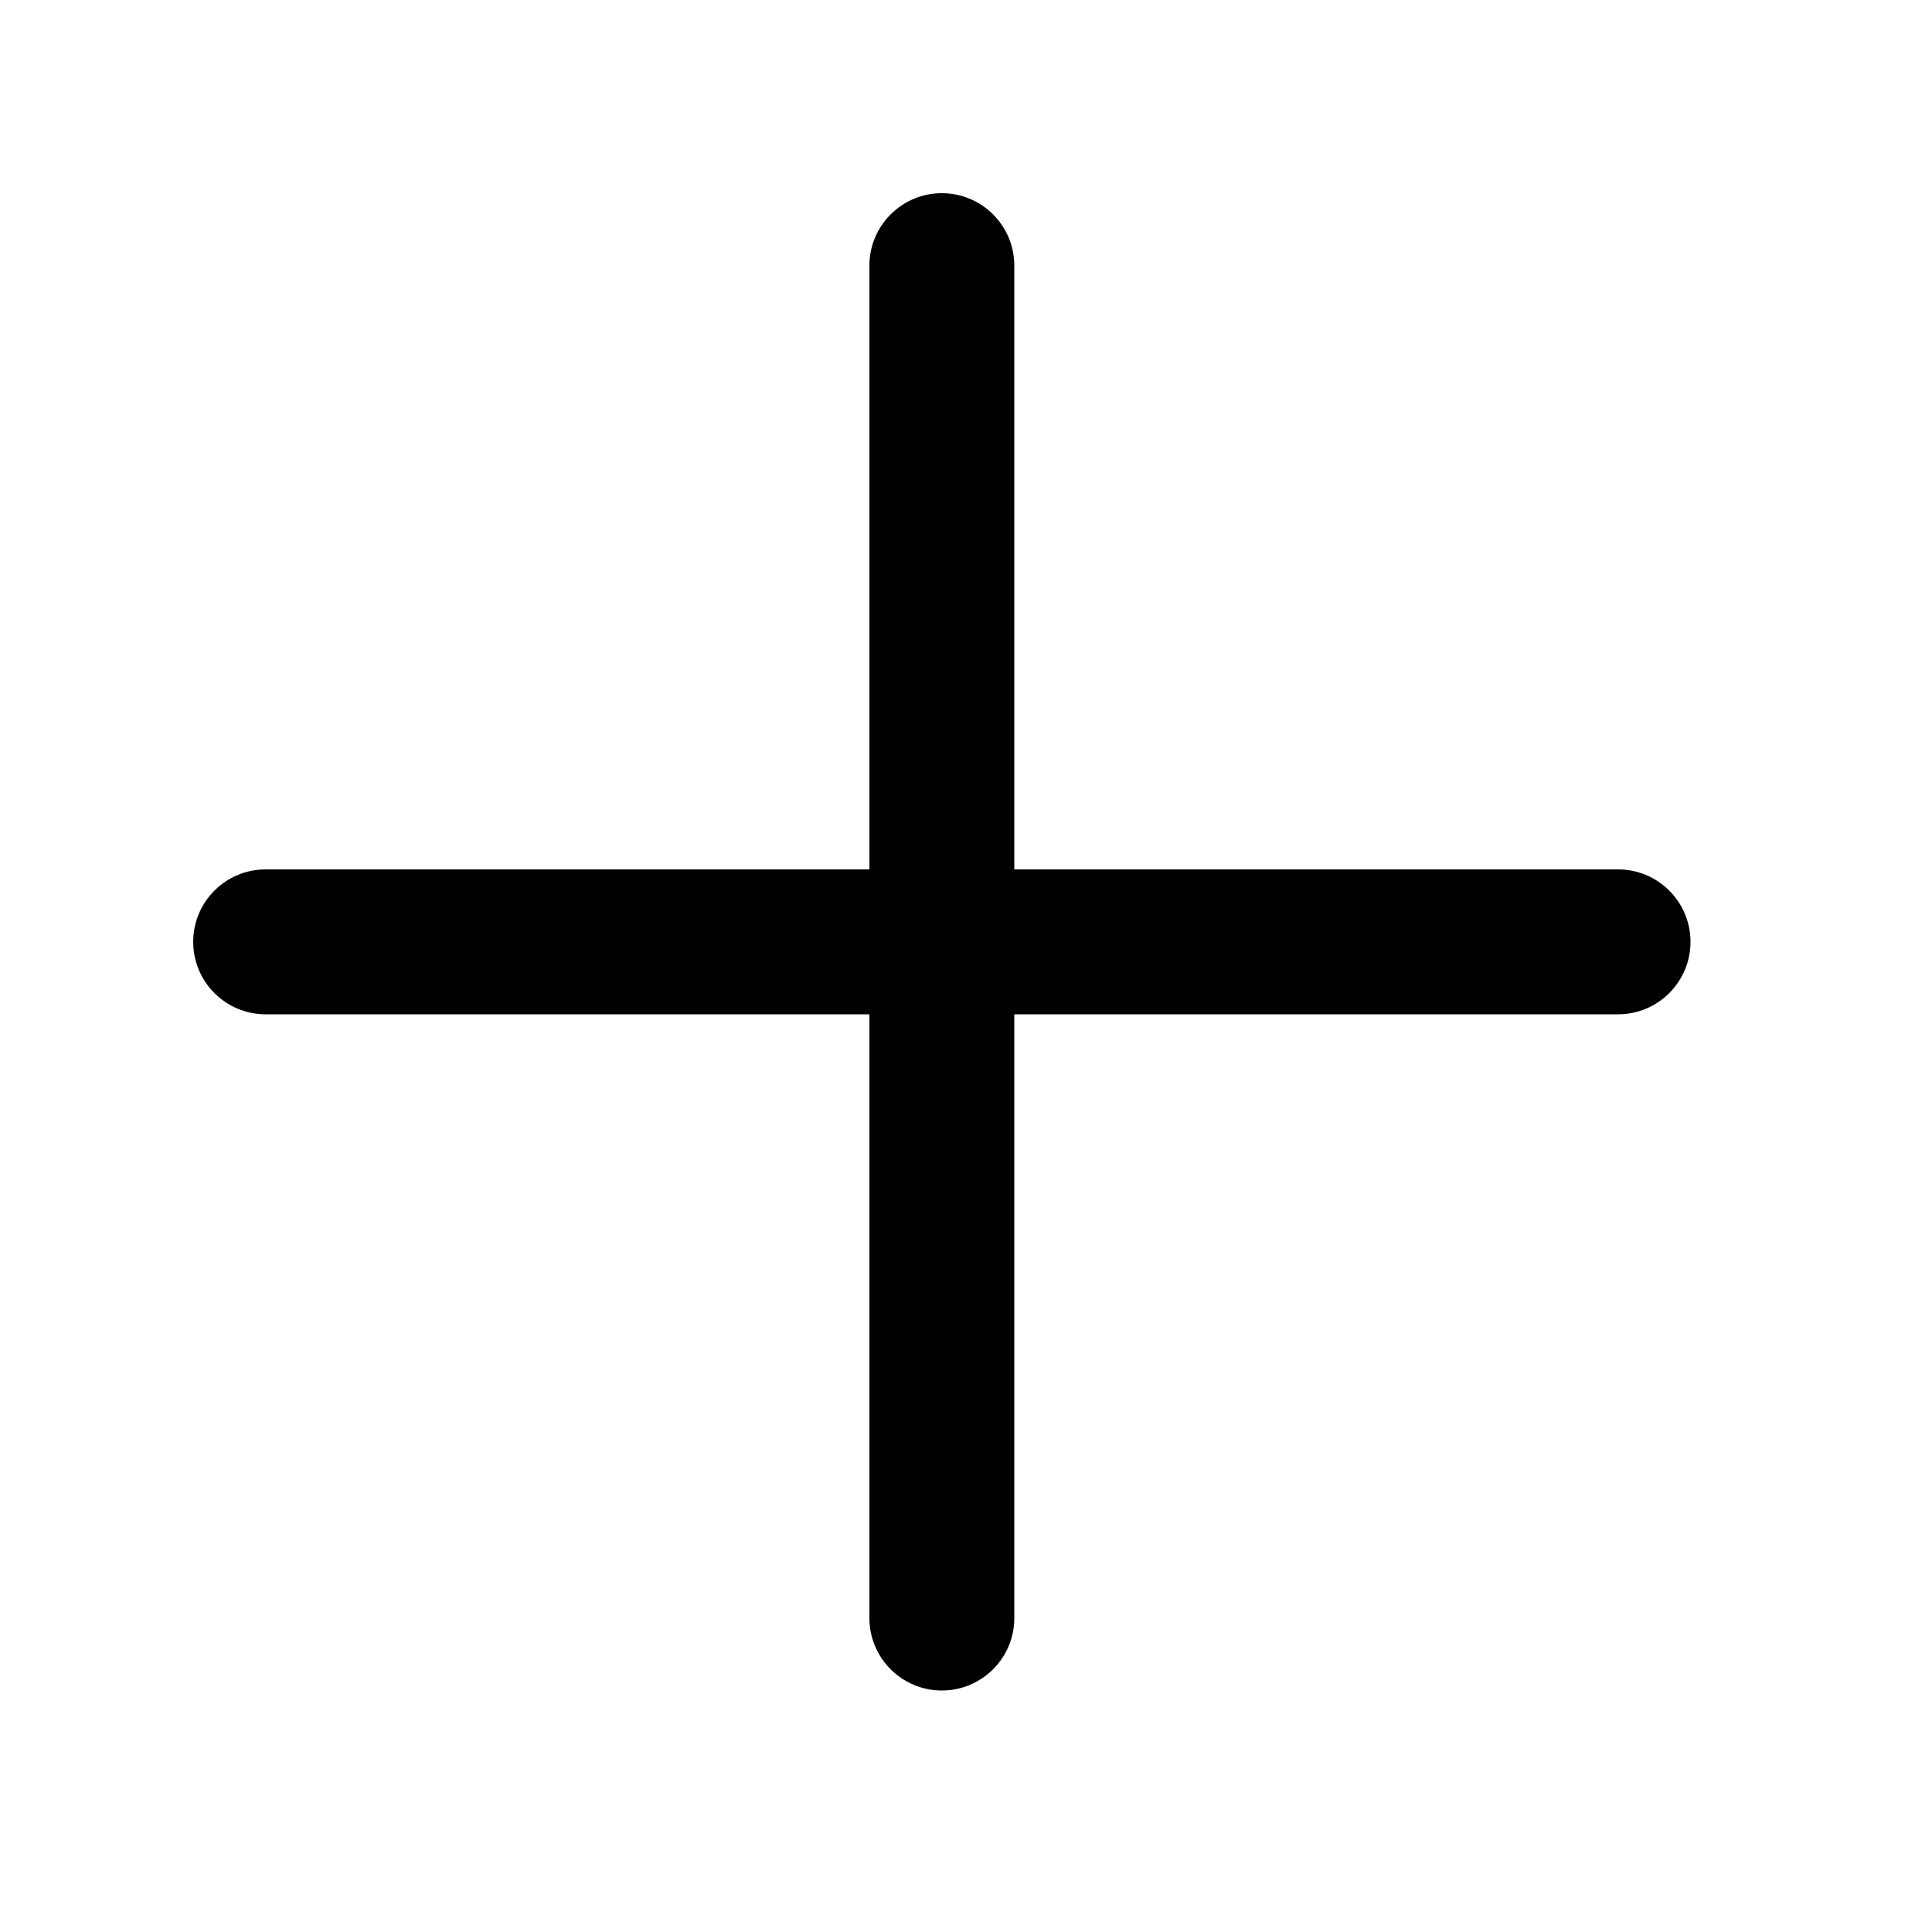
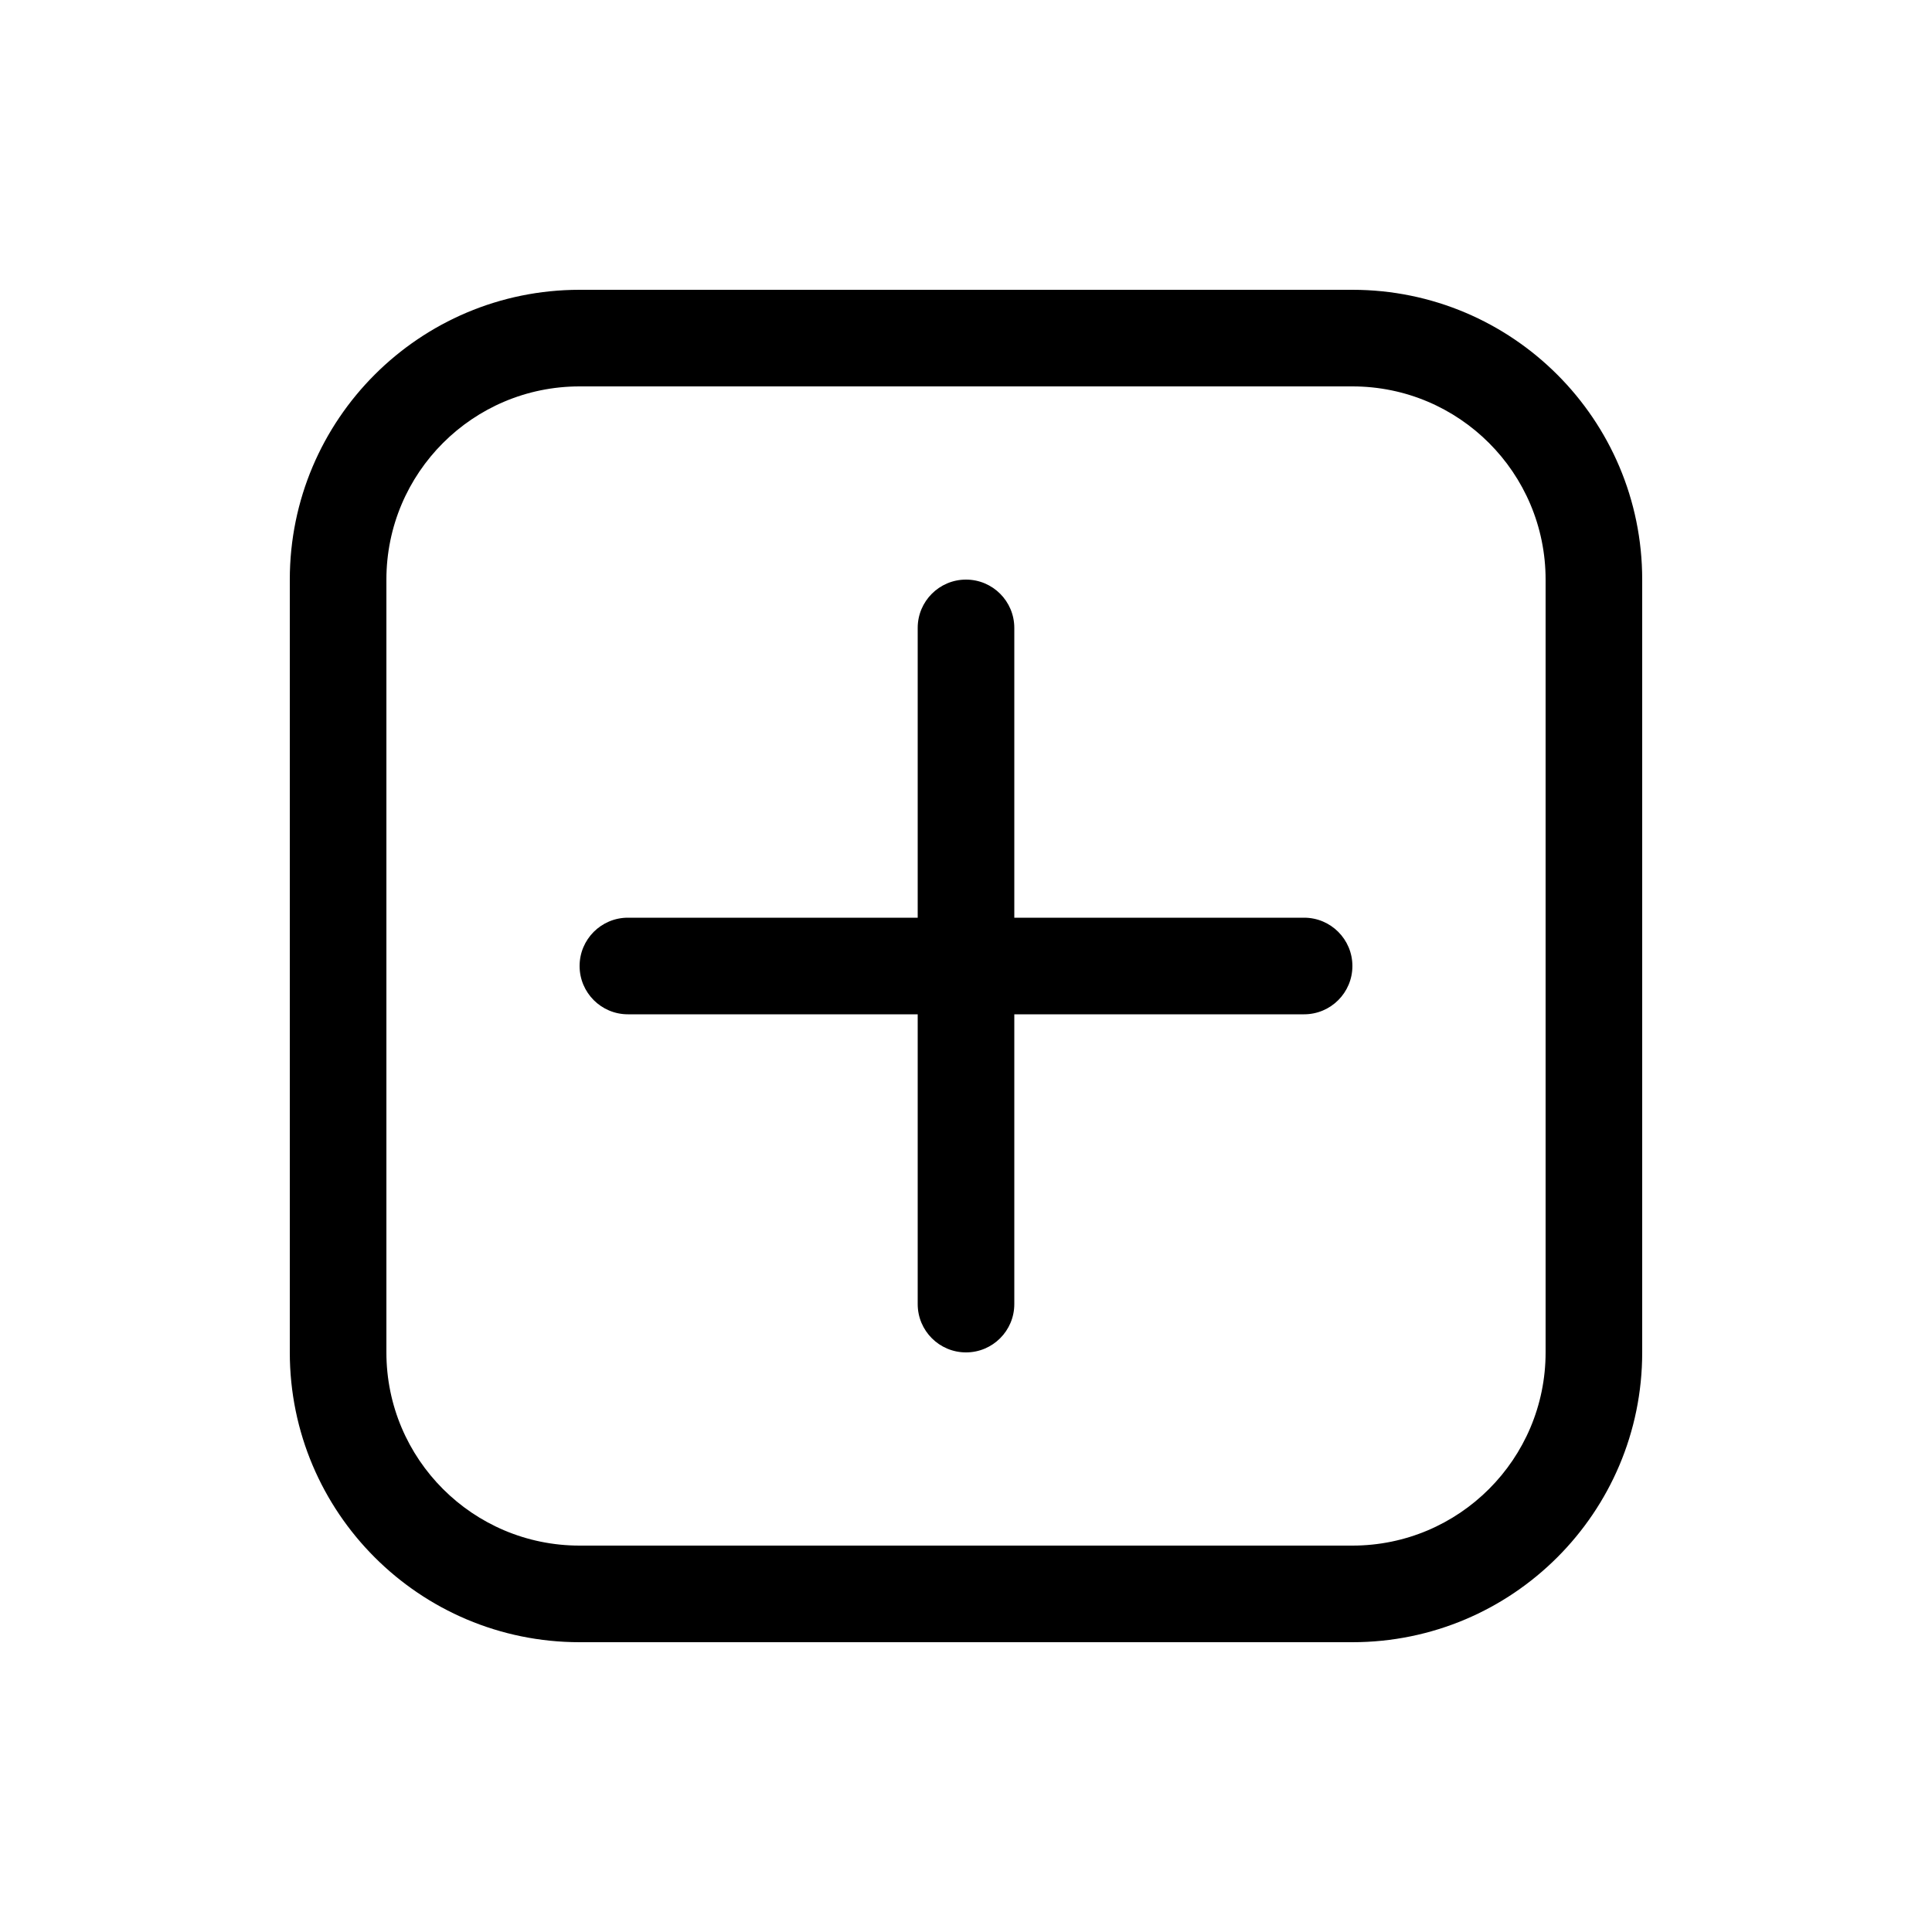
<svg xmlns="http://www.w3.org/2000/svg" viewBox="0 0 20 20">
-   <path d="M10.5 2.75a.75.75 0 0 0-1.5 0V9H2.75a.75.75 0 0 0 0 1.5H9v6.25a.75.75 0 0 0 1.5 0V10.5h6.25a.75.75 0 0 0 0-1.5H10.5z" />
+   <path d="M6 3a3 3 0 0 0-3 3v8a3 3 0 0 0 3 3h8a3 3 0 0 0 3-3V6a3 3 0 0 0-3-3zM4 6a2 2 0 0 1 2-2h8a2 2 0 0 1 2 2v8a2 2 0 0 1-2 2H6a2 2 0 0 1-2-2zm6.5.5a.5.5 0 0 0-1 0v3h-3a.5.5 0 0 0 0 1h3v3a.5.5 0 1 0 1 0v-3h3a.5.5 0 1 0 0-1h-3z" />
</svg>
